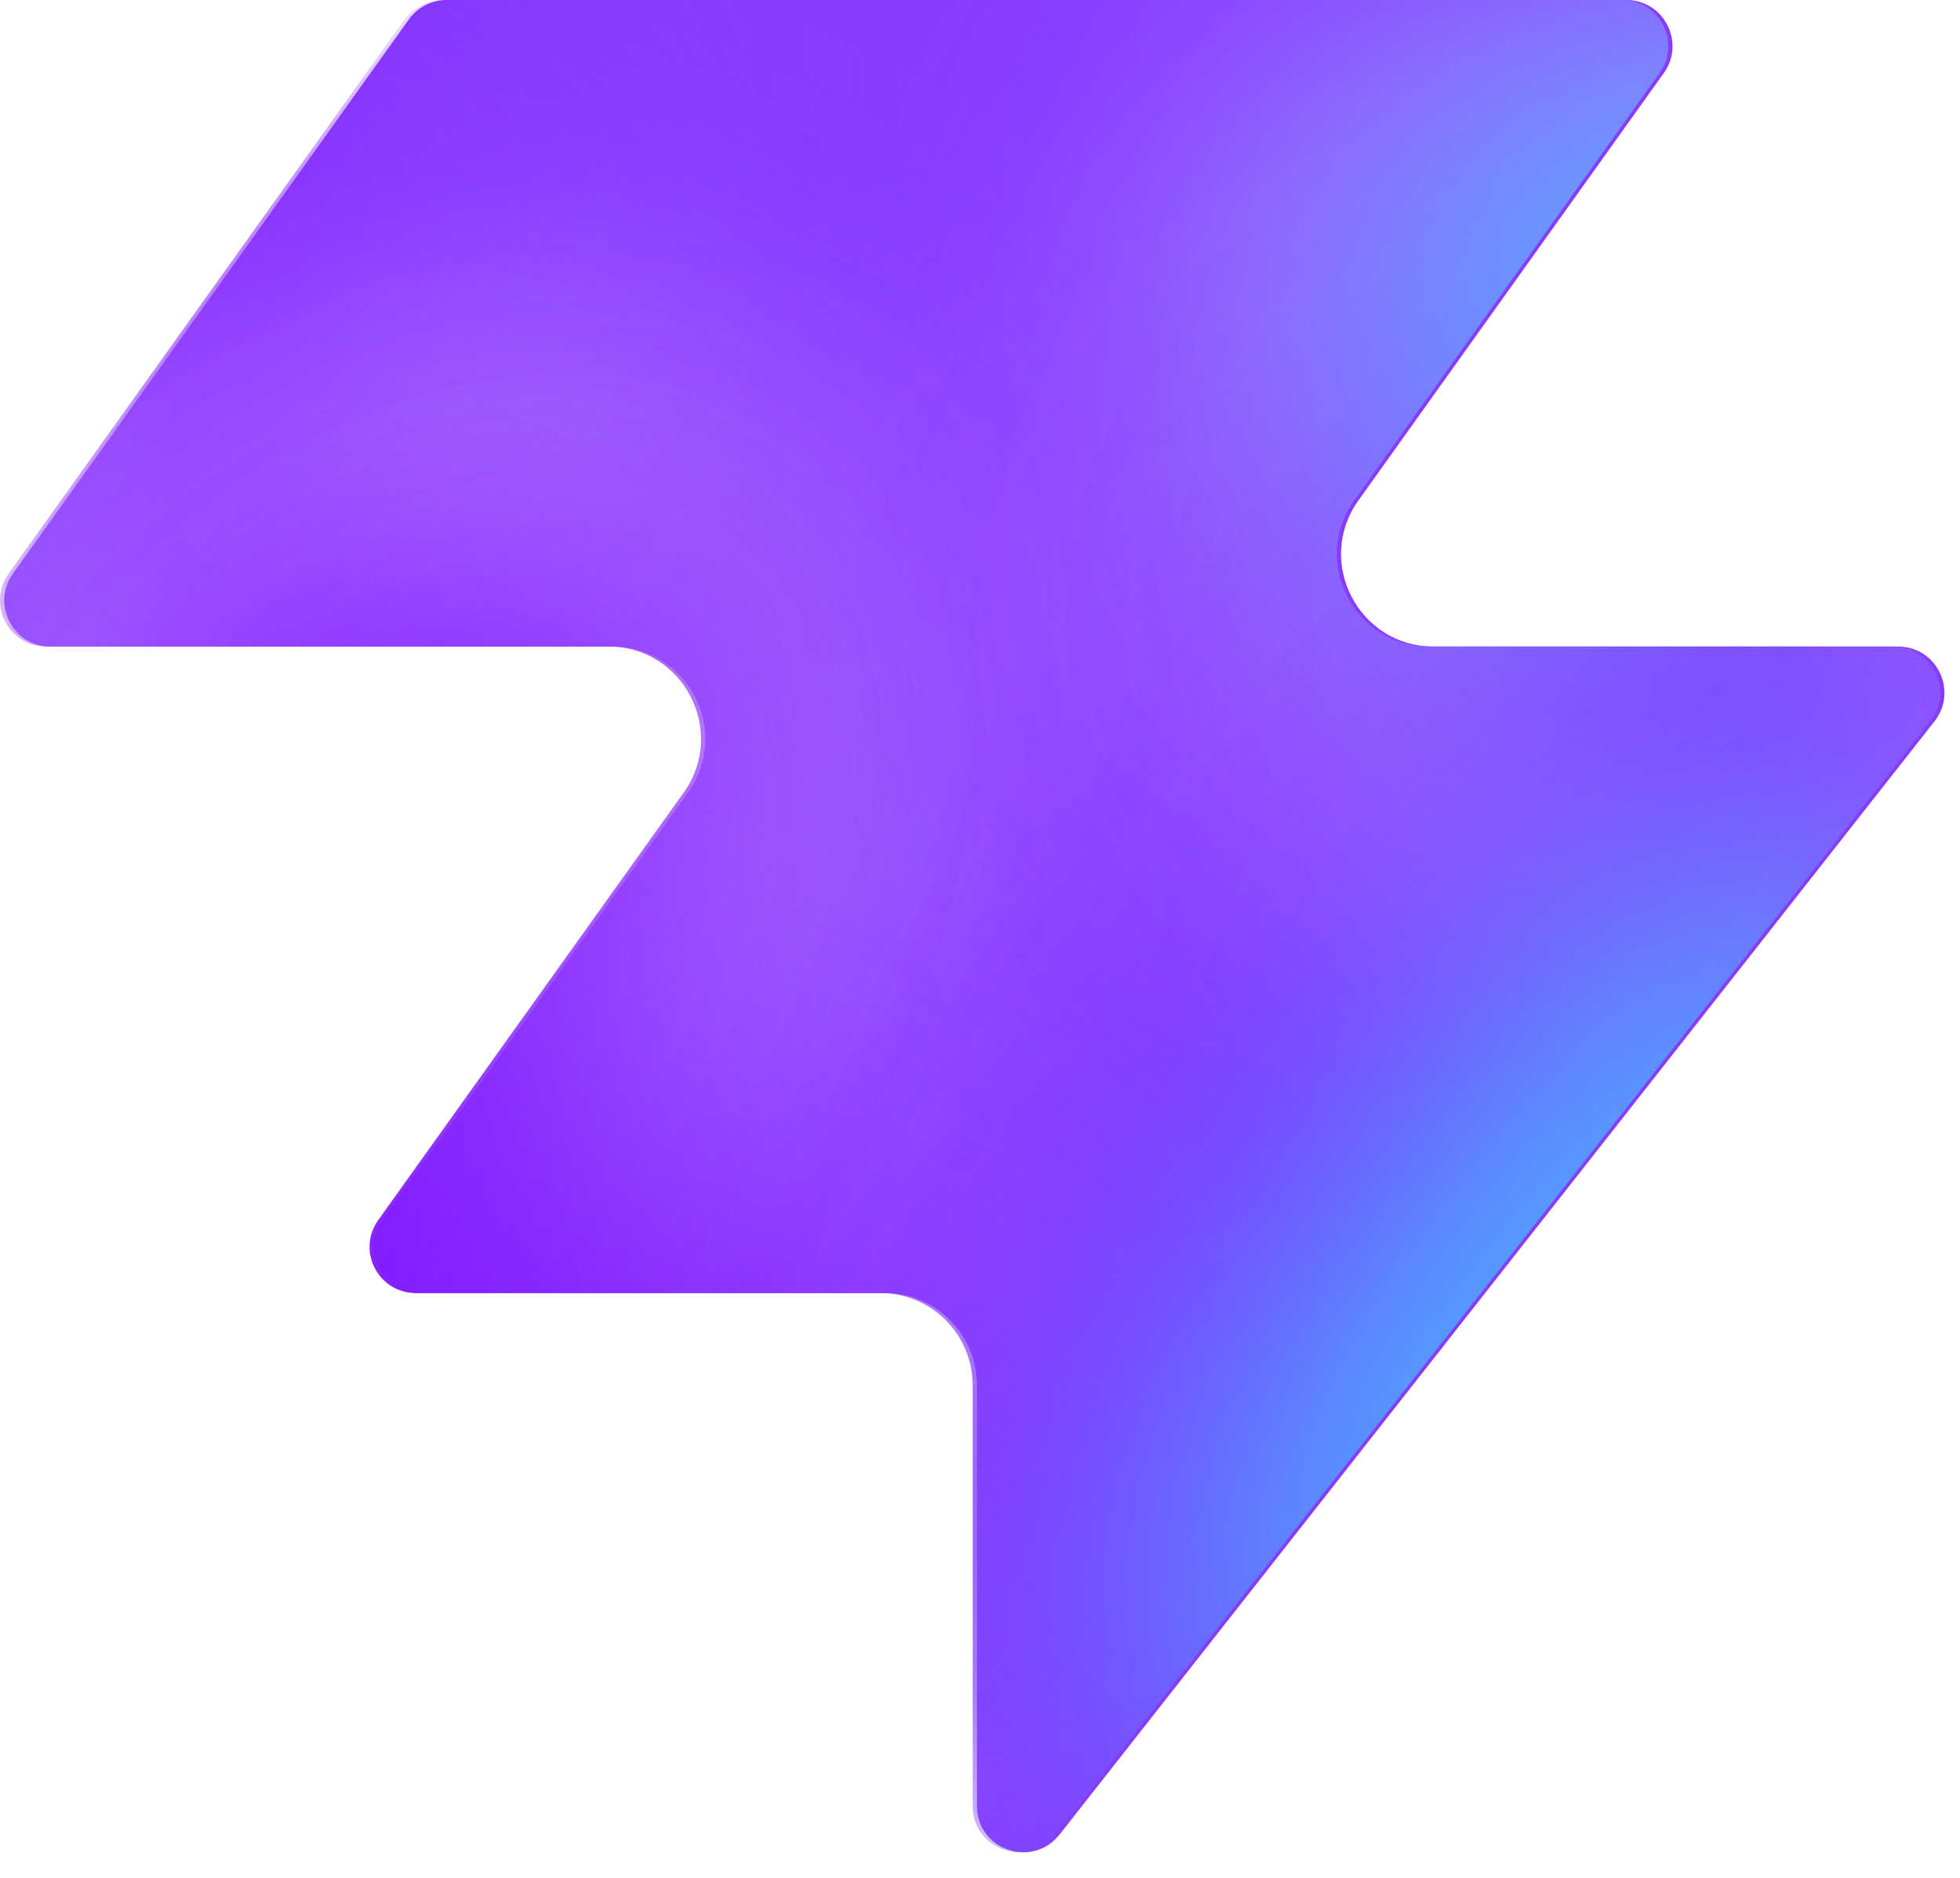
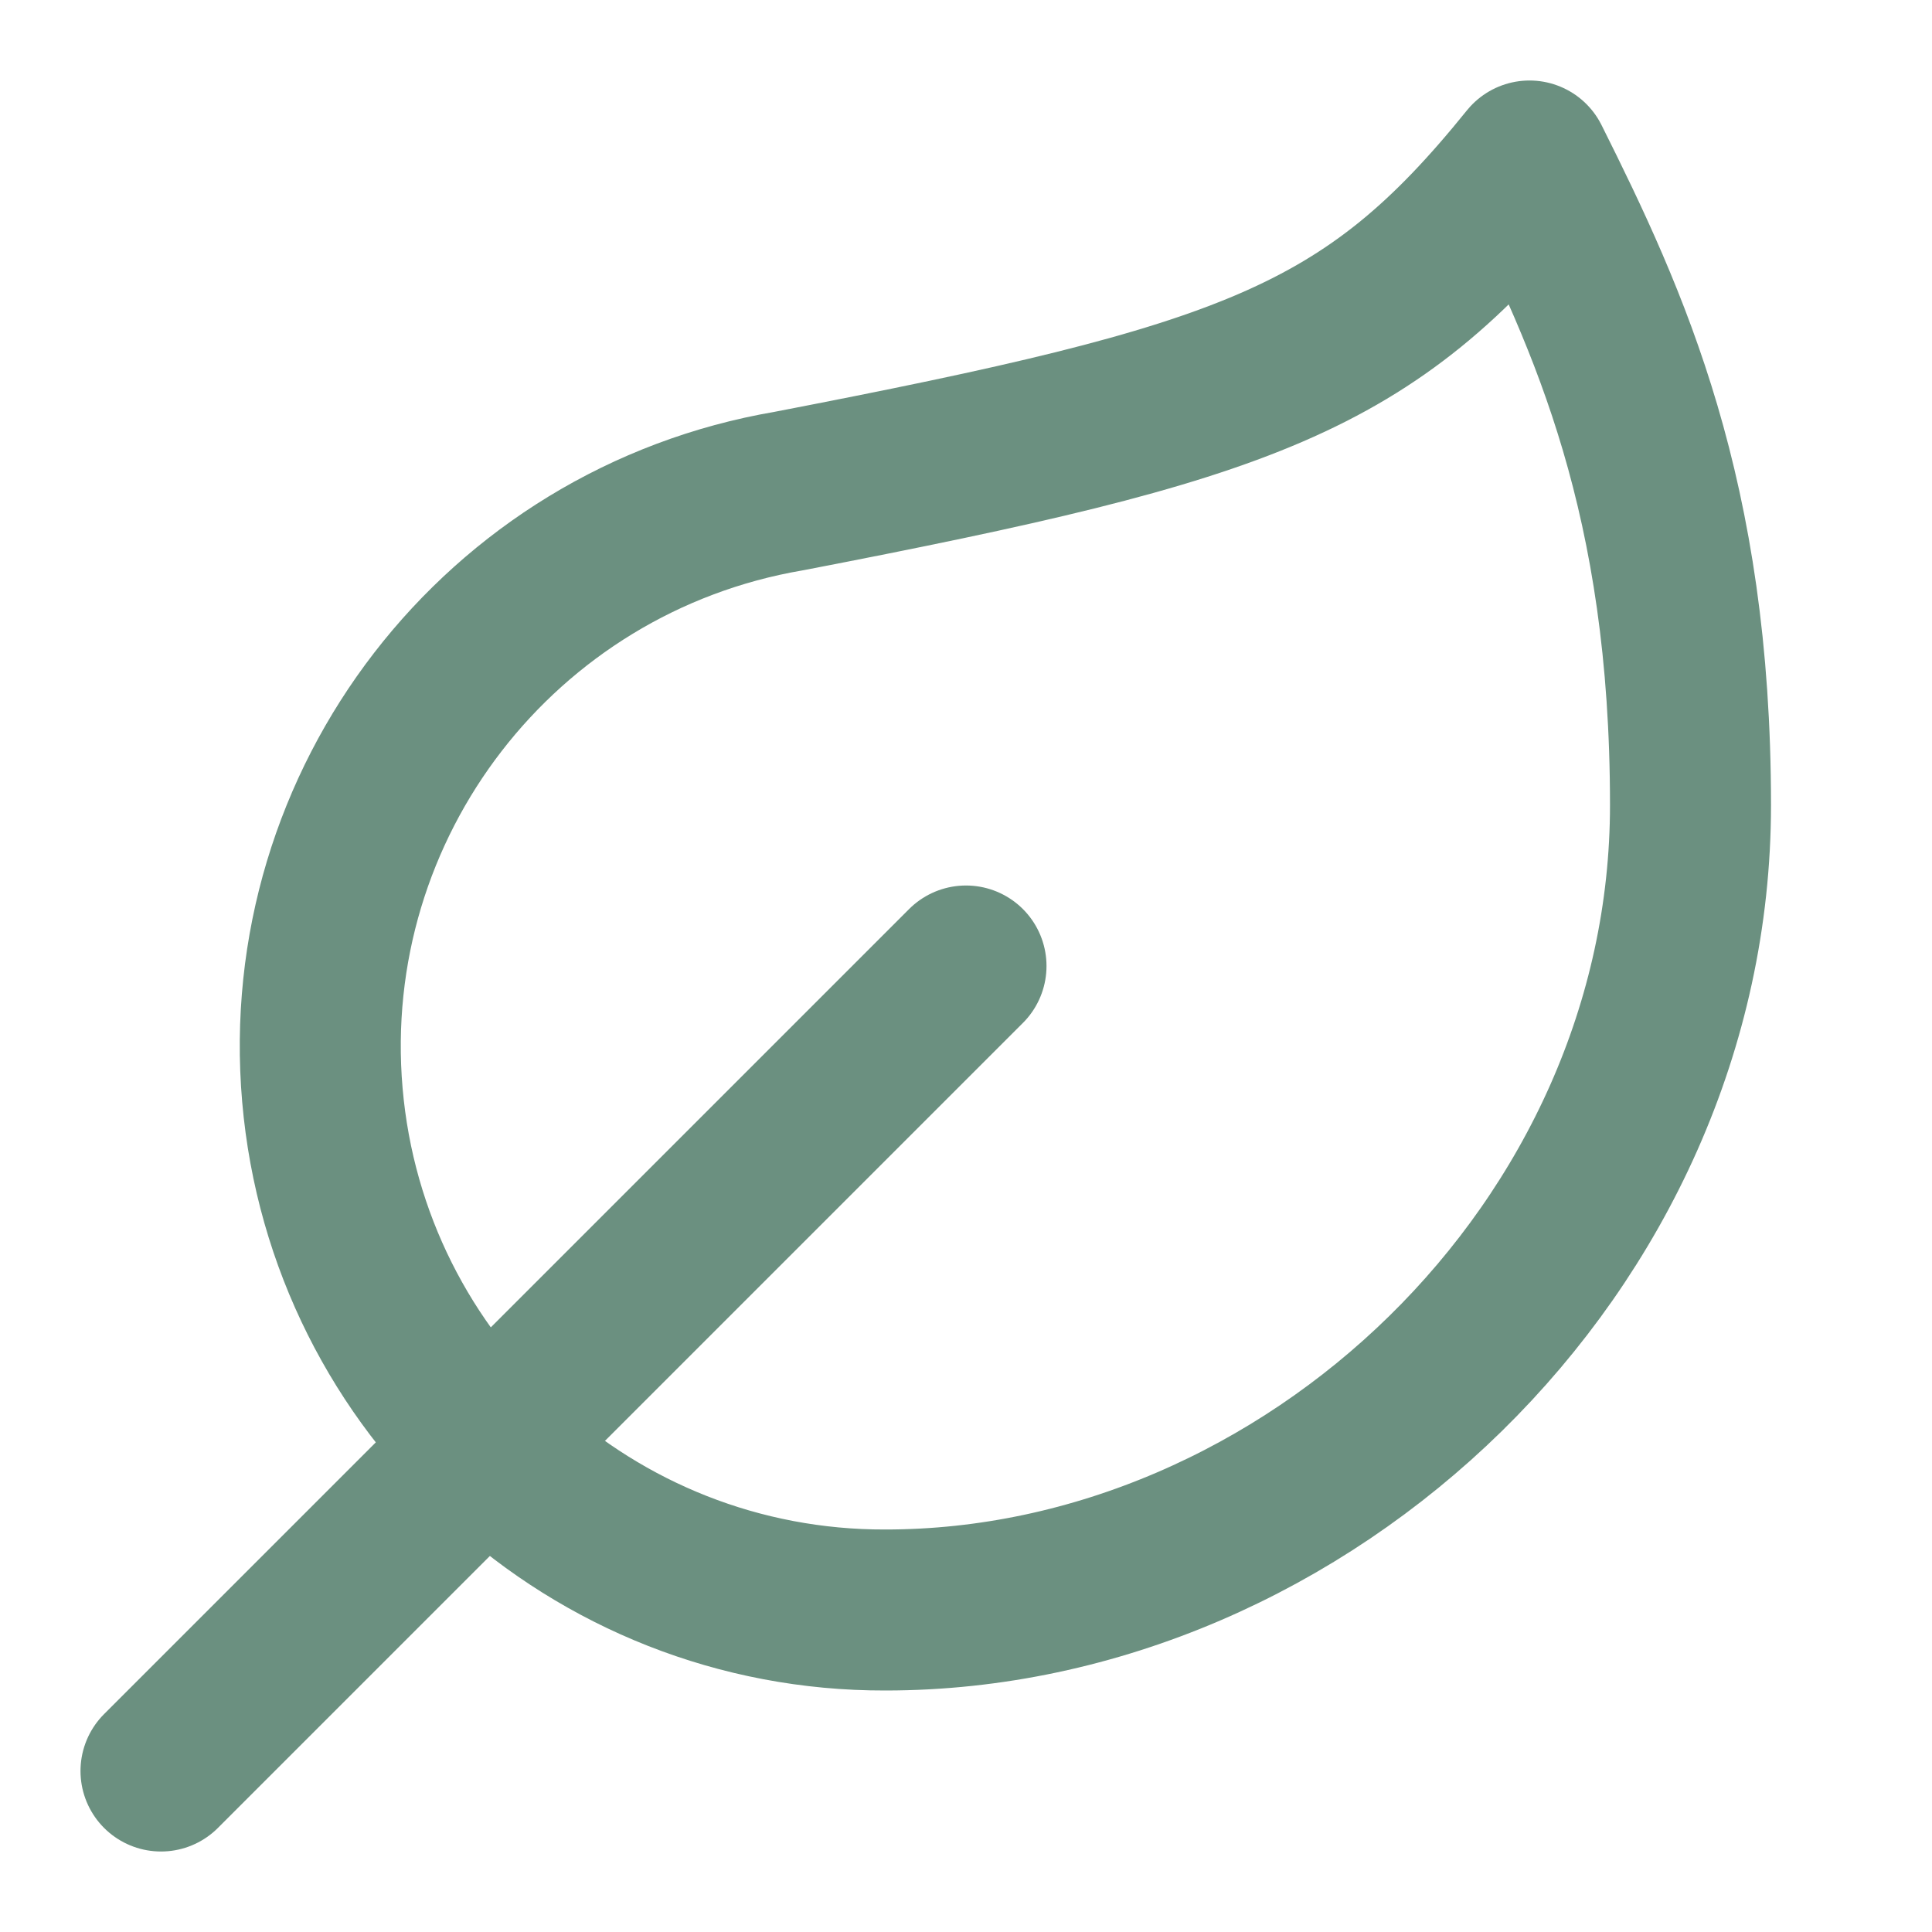
- <svg xmlns="http://www.w3.org/2000/svg" width="48" height="46" fill="none" viewBox="0 0 48 46">
-   <path fill="#863bff" d="M25.946 44.938c-.664.845-2.021.375-2.021-.698V33.937a2.26 2.26 0 0 0-2.262-2.262H10.287c-.92 0-1.456-1.04-.92-1.788l7.48-10.471c1.07-1.497 0-3.578-1.842-3.578H1.237c-.92 0-1.456-1.04-.92-1.788L10.013.474c.214-.297.556-.474.92-.474h28.894c.92 0 1.456 1.04.92 1.788l-7.48 10.471c-1.07 1.498 0 3.579 1.842 3.579h11.377c.943 0 1.473 1.088.89 1.83L25.947 44.94z" style="fill:#863bff;fill:color(display-p3 .525 .23 1);fill-opacity:1" />
-   <mask id="a" width="48" height="46" x="0" y="0" maskUnits="userSpaceOnUse" style="mask-type:alpha">
-     <path fill="#000" d="M25.842 44.938c-.664.844-2.021.375-2.021-.698V33.937a2.26 2.26 0 0 0-2.262-2.262H10.183c-.92 0-1.456-1.04-.92-1.788l7.48-10.471c1.07-1.498 0-3.579-1.842-3.579H1.133c-.92 0-1.456-1.04-.92-1.787L9.91.473c.214-.297.556-.474.92-.474h28.894c.92 0 1.456 1.04.92 1.788l-7.48 10.471c-1.07 1.498 0 3.578 1.842 3.578h11.377c.943 0 1.473 1.088.89 1.832L25.843 44.94z" style="fill:#000;fill-opacity:1" />
-   </mask>
-   <g mask="url(#a)">
-     <g filter="url(#b)">
-       <ellipse cx="5.508" cy="14.704" fill="#ede6ff" rx="5.508" ry="14.704" style="fill:#ede6ff;fill:color(display-p3 .927 .903 1);fill-opacity:1" transform="matrix(.00324 1 1 -.00324 -4.47 31.516)" />
-     </g>
-     <g filter="url(#c)">
-       <ellipse cx="10.399" cy="29.851" fill="#ede6ff" rx="10.399" ry="29.851" style="fill:#ede6ff;fill:color(display-p3 .927 .903 1);fill-opacity:1" transform="matrix(.00324 1 1 -.00324 -39.328 7.883)" />
-     </g>
-     <g filter="url(#d)">
-       <ellipse cx="5.508" cy="30.487" fill="#7e14ff" rx="5.508" ry="30.487" style="fill:#7e14ff;fill:color(display-p3 .492 .077 1);fill-opacity:1" transform="rotate(89.814 -25.913 -14.639)scale(1 -1)" />
-     </g>
-     <g filter="url(#e)">
-       <ellipse cx="5.508" cy="30.599" fill="#7e14ff" rx="5.508" ry="30.599" style="fill:#7e14ff;fill:color(display-p3 .492 .077 1);fill-opacity:1" transform="rotate(89.814 -32.644 -3.334)scale(1 -1)" />
-     </g>
-     <g filter="url(#f)">
-       <ellipse cx="5.508" cy="30.599" fill="#7e14ff" rx="5.508" ry="30.599" style="fill:#7e14ff;fill:color(display-p3 .492 .077 1);fill-opacity:1" transform="matrix(.00324 1 1 -.00324 -34.34 30.47)" />
-     </g>
-     <g filter="url(#g)">
-       <ellipse cx="14.072" cy="22.078" fill="#ede6ff" rx="14.072" ry="22.078" style="fill:#ede6ff;fill:color(display-p3 .927 .903 1);fill-opacity:1" transform="rotate(93.35 24.506 48.493)scale(-1 1)" />
-     </g>
-     <g filter="url(#h)">
-       <ellipse cx="3.47" cy="21.501" fill="#7e14ff" rx="3.47" ry="21.501" style="fill:#7e14ff;fill:color(display-p3 .492 .077 1);fill-opacity:1" transform="rotate(89.009 28.708 47.59)scale(-1 1)" />
-     </g>
-     <g filter="url(#i)">
-       <ellipse cx="3.47" cy="21.501" fill="#7e14ff" rx="3.47" ry="21.501" style="fill:#7e14ff;fill:color(display-p3 .492 .077 1);fill-opacity:1" transform="rotate(89.009 28.708 47.59)scale(-1 1)" />
-     </g>
-     <g filter="url(#j)">
-       <ellipse cx=".387" cy="8.972" fill="#7e14ff" rx="4.407" ry="29.108" style="fill:#7e14ff;fill:color(display-p3 .492 .077 1);fill-opacity:1" transform="rotate(39.51 .387 8.972)" />
-     </g>
-     <g filter="url(#k)">
-       <ellipse cx="47.523" cy="-6.092" fill="#7e14ff" rx="4.407" ry="29.108" style="fill:#7e14ff;fill:color(display-p3 .492 .077 1);fill-opacity:1" transform="rotate(37.892 47.523 -6.092)" />
-     </g>
-     <g filter="url(#l)">
-       <ellipse cx="41.412" cy="6.333" fill="#47bfff" rx="5.971" ry="9.665" style="fill:#47bfff;fill:color(display-p3 .28 .748 1);fill-opacity:1" transform="rotate(37.892 41.412 6.333)" />
-     </g>
-     <g filter="url(#m)">
-       <ellipse cx="-1.879" cy="38.332" fill="#7e14ff" rx="4.407" ry="29.108" style="fill:#7e14ff;fill:color(display-p3 .492 .077 1);fill-opacity:1" transform="rotate(37.892 -1.88 38.332)" />
-     </g>
-     <g filter="url(#n)">
-       <ellipse cx="-1.879" cy="38.332" fill="#7e14ff" rx="4.407" ry="29.108" style="fill:#7e14ff;fill:color(display-p3 .492 .077 1);fill-opacity:1" transform="rotate(37.892 -1.88 38.332)" />
-     </g>
-     <g filter="url(#o)">
-       <ellipse cx="35.651" cy="29.907" fill="#7e14ff" rx="4.407" ry="29.108" style="fill:#7e14ff;fill:color(display-p3 .492 .077 1);fill-opacity:1" transform="rotate(37.892 35.651 29.907)" />
-     </g>
-     <g filter="url(#p)">
-       <ellipse cx="38.418" cy="32.4" fill="#47bfff" rx="5.971" ry="15.297" style="fill:#47bfff;fill:color(display-p3 .28 .748 1);fill-opacity:1" transform="rotate(37.892 38.418 32.4)" />
-     </g>
-   </g>
-   <defs>
-     <filter id="b" width="60.045" height="41.654" x="-19.77" y="16.149" color-interpolation-filters="sRGB" filterUnits="userSpaceOnUse">
-       <feFlood flood-opacity="0" result="BackgroundImageFix" />
-       <feBlend in="SourceGraphic" in2="BackgroundImageFix" result="shape" />
-       <feGaussianBlur result="effect1_foregroundBlur_2002_17158" stdDeviation="7.659" />
-     </filter>
-     <filter id="c" width="90.34" height="51.437" x="-54.613" y="-7.533" color-interpolation-filters="sRGB" filterUnits="userSpaceOnUse">
-       <feFlood flood-opacity="0" result="BackgroundImageFix" />
-       <feBlend in="SourceGraphic" in2="BackgroundImageFix" result="shape" />
-       <feGaussianBlur result="effect1_foregroundBlur_2002_17158" stdDeviation="7.659" />
-     </filter>
-     <filter id="d" width="79.355" height="29.4" x="-49.64" y="2.03" color-interpolation-filters="sRGB" filterUnits="userSpaceOnUse">
-       <feFlood flood-opacity="0" result="BackgroundImageFix" />
-       <feBlend in="SourceGraphic" in2="BackgroundImageFix" result="shape" />
-       <feGaussianBlur result="effect1_foregroundBlur_2002_17158" stdDeviation="4.596" />
-     </filter>
-     <filter id="e" width="79.579" height="29.4" x="-45.045" y="20.029" color-interpolation-filters="sRGB" filterUnits="userSpaceOnUse">
-       <feFlood flood-opacity="0" result="BackgroundImageFix" />
-       <feBlend in="SourceGraphic" in2="BackgroundImageFix" result="shape" />
-       <feGaussianBlur result="effect1_foregroundBlur_2002_17158" stdDeviation="4.596" />
-     </filter>
-     <filter id="f" width="79.579" height="29.4" x="-43.513" y="21.178" color-interpolation-filters="sRGB" filterUnits="userSpaceOnUse">
-       <feFlood flood-opacity="0" result="BackgroundImageFix" />
-       <feBlend in="SourceGraphic" in2="BackgroundImageFix" result="shape" />
-       <feGaussianBlur result="effect1_foregroundBlur_2002_17158" stdDeviation="4.596" />
-     </filter>
-     <filter id="g" width="74.749" height="58.852" x="15.756" y="-17.901" color-interpolation-filters="sRGB" filterUnits="userSpaceOnUse">
-       <feFlood flood-opacity="0" result="BackgroundImageFix" />
-       <feBlend in="SourceGraphic" in2="BackgroundImageFix" result="shape" />
-       <feGaussianBlur result="effect1_foregroundBlur_2002_17158" stdDeviation="7.659" />
-     </filter>
-     <filter id="h" width="61.377" height="25.362" x="23.548" y="2.284" color-interpolation-filters="sRGB" filterUnits="userSpaceOnUse">
-       <feFlood flood-opacity="0" result="BackgroundImageFix" />
-       <feBlend in="SourceGraphic" in2="BackgroundImageFix" result="shape" />
-       <feGaussianBlur result="effect1_foregroundBlur_2002_17158" stdDeviation="4.596" />
-     </filter>
-     <filter id="i" width="61.377" height="25.362" x="23.548" y="2.284" color-interpolation-filters="sRGB" filterUnits="userSpaceOnUse">
-       <feFlood flood-opacity="0" result="BackgroundImageFix" />
-       <feBlend in="SourceGraphic" in2="BackgroundImageFix" result="shape" />
-       <feGaussianBlur result="effect1_foregroundBlur_2002_17158" stdDeviation="4.596" />
-     </filter>
-     <filter id="j" width="56.045" height="63.649" x="-27.636" y="-22.853" color-interpolation-filters="sRGB" filterUnits="userSpaceOnUse">
-       <feFlood flood-opacity="0" result="BackgroundImageFix" />
-       <feBlend in="SourceGraphic" in2="BackgroundImageFix" result="shape" />
-       <feGaussianBlur result="effect1_foregroundBlur_2002_17158" stdDeviation="4.596" />
-     </filter>
-     <filter id="k" width="54.814" height="64.646" x="20.116" y="-38.415" color-interpolation-filters="sRGB" filterUnits="userSpaceOnUse">
-       <feFlood flood-opacity="0" result="BackgroundImageFix" />
-       <feBlend in="SourceGraphic" in2="BackgroundImageFix" result="shape" />
-       <feGaussianBlur result="effect1_foregroundBlur_2002_17158" stdDeviation="4.596" />
-     </filter>
-     <filter id="l" width="33.541" height="35.313" x="24.641" y="-11.323" color-interpolation-filters="sRGB" filterUnits="userSpaceOnUse">
-       <feFlood flood-opacity="0" result="BackgroundImageFix" />
-       <feBlend in="SourceGraphic" in2="BackgroundImageFix" result="shape" />
-       <feGaussianBlur result="effect1_foregroundBlur_2002_17158" stdDeviation="4.596" />
-     </filter>
-     <filter id="m" width="54.814" height="64.646" x="-29.286" y="6.009" color-interpolation-filters="sRGB" filterUnits="userSpaceOnUse">
-       <feFlood flood-opacity="0" result="BackgroundImageFix" />
-       <feBlend in="SourceGraphic" in2="BackgroundImageFix" result="shape" />
-       <feGaussianBlur result="effect1_foregroundBlur_2002_17158" stdDeviation="4.596" />
-     </filter>
-     <filter id="n" width="54.814" height="64.646" x="-29.286" y="6.009" color-interpolation-filters="sRGB" filterUnits="userSpaceOnUse">
-       <feFlood flood-opacity="0" result="BackgroundImageFix" />
-       <feBlend in="SourceGraphic" in2="BackgroundImageFix" result="shape" />
-       <feGaussianBlur result="effect1_foregroundBlur_2002_17158" stdDeviation="4.596" />
-     </filter>
-     <filter id="o" width="54.814" height="64.646" x="8.244" y="-2.416" color-interpolation-filters="sRGB" filterUnits="userSpaceOnUse">
-       <feFlood flood-opacity="0" result="BackgroundImageFix" />
-       <feBlend in="SourceGraphic" in2="BackgroundImageFix" result="shape" />
-       <feGaussianBlur result="effect1_foregroundBlur_2002_17158" stdDeviation="4.596" />
-     </filter>
-     <filter id="p" width="39.409" height="43.623" x="18.713" y="10.588" color-interpolation-filters="sRGB" filterUnits="userSpaceOnUse">
-       <feFlood flood-opacity="0" result="BackgroundImageFix" />
-       <feBlend in="SourceGraphic" in2="BackgroundImageFix" result="shape" />
-       <feGaussianBlur result="effect1_foregroundBlur_2002_17158" stdDeviation="4.596" />
-     </filter>
-   </defs>
+ <svg xmlns="http://www.w3.org/2000/svg" viewBox="0 0 24 24" fill="none" stroke="#6B9080" stroke-width="2" stroke-linecap="round" stroke-linejoin="round">
+   <path d="M11 20A7 7 0 0 1 9.8 6.1C15.5 5 17 4.48 19 2c1 2 2 4.18 2 8 0 5.5-4.78 10-10 10Z" />
+   <path d="M2 22 12 12" />
</svg>
